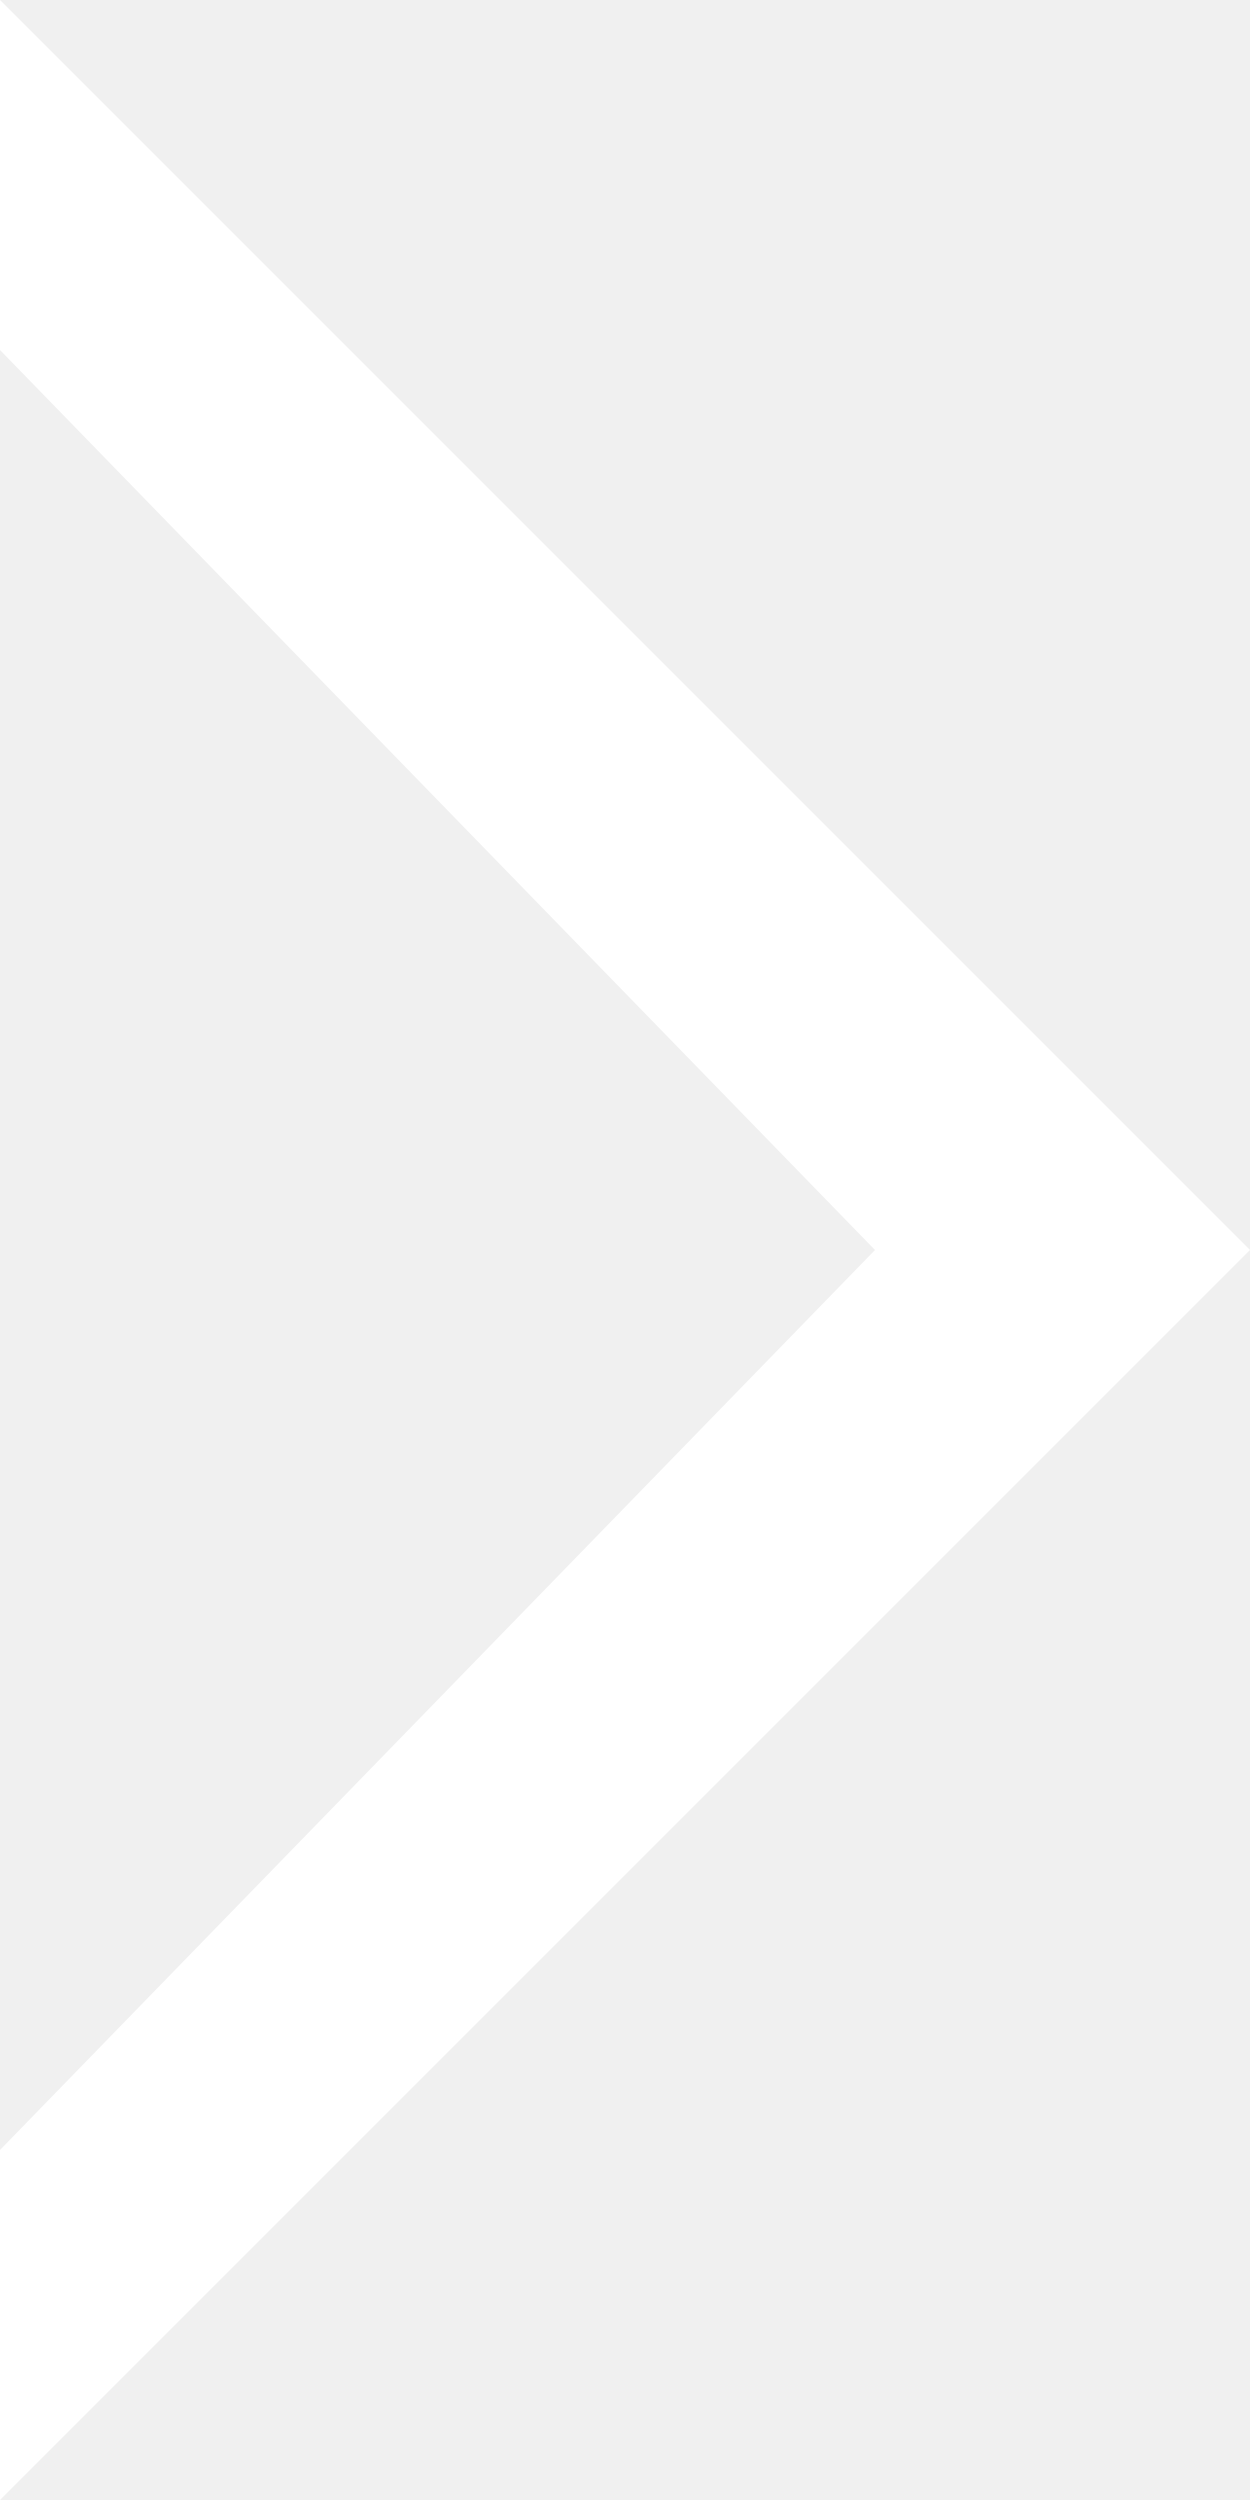
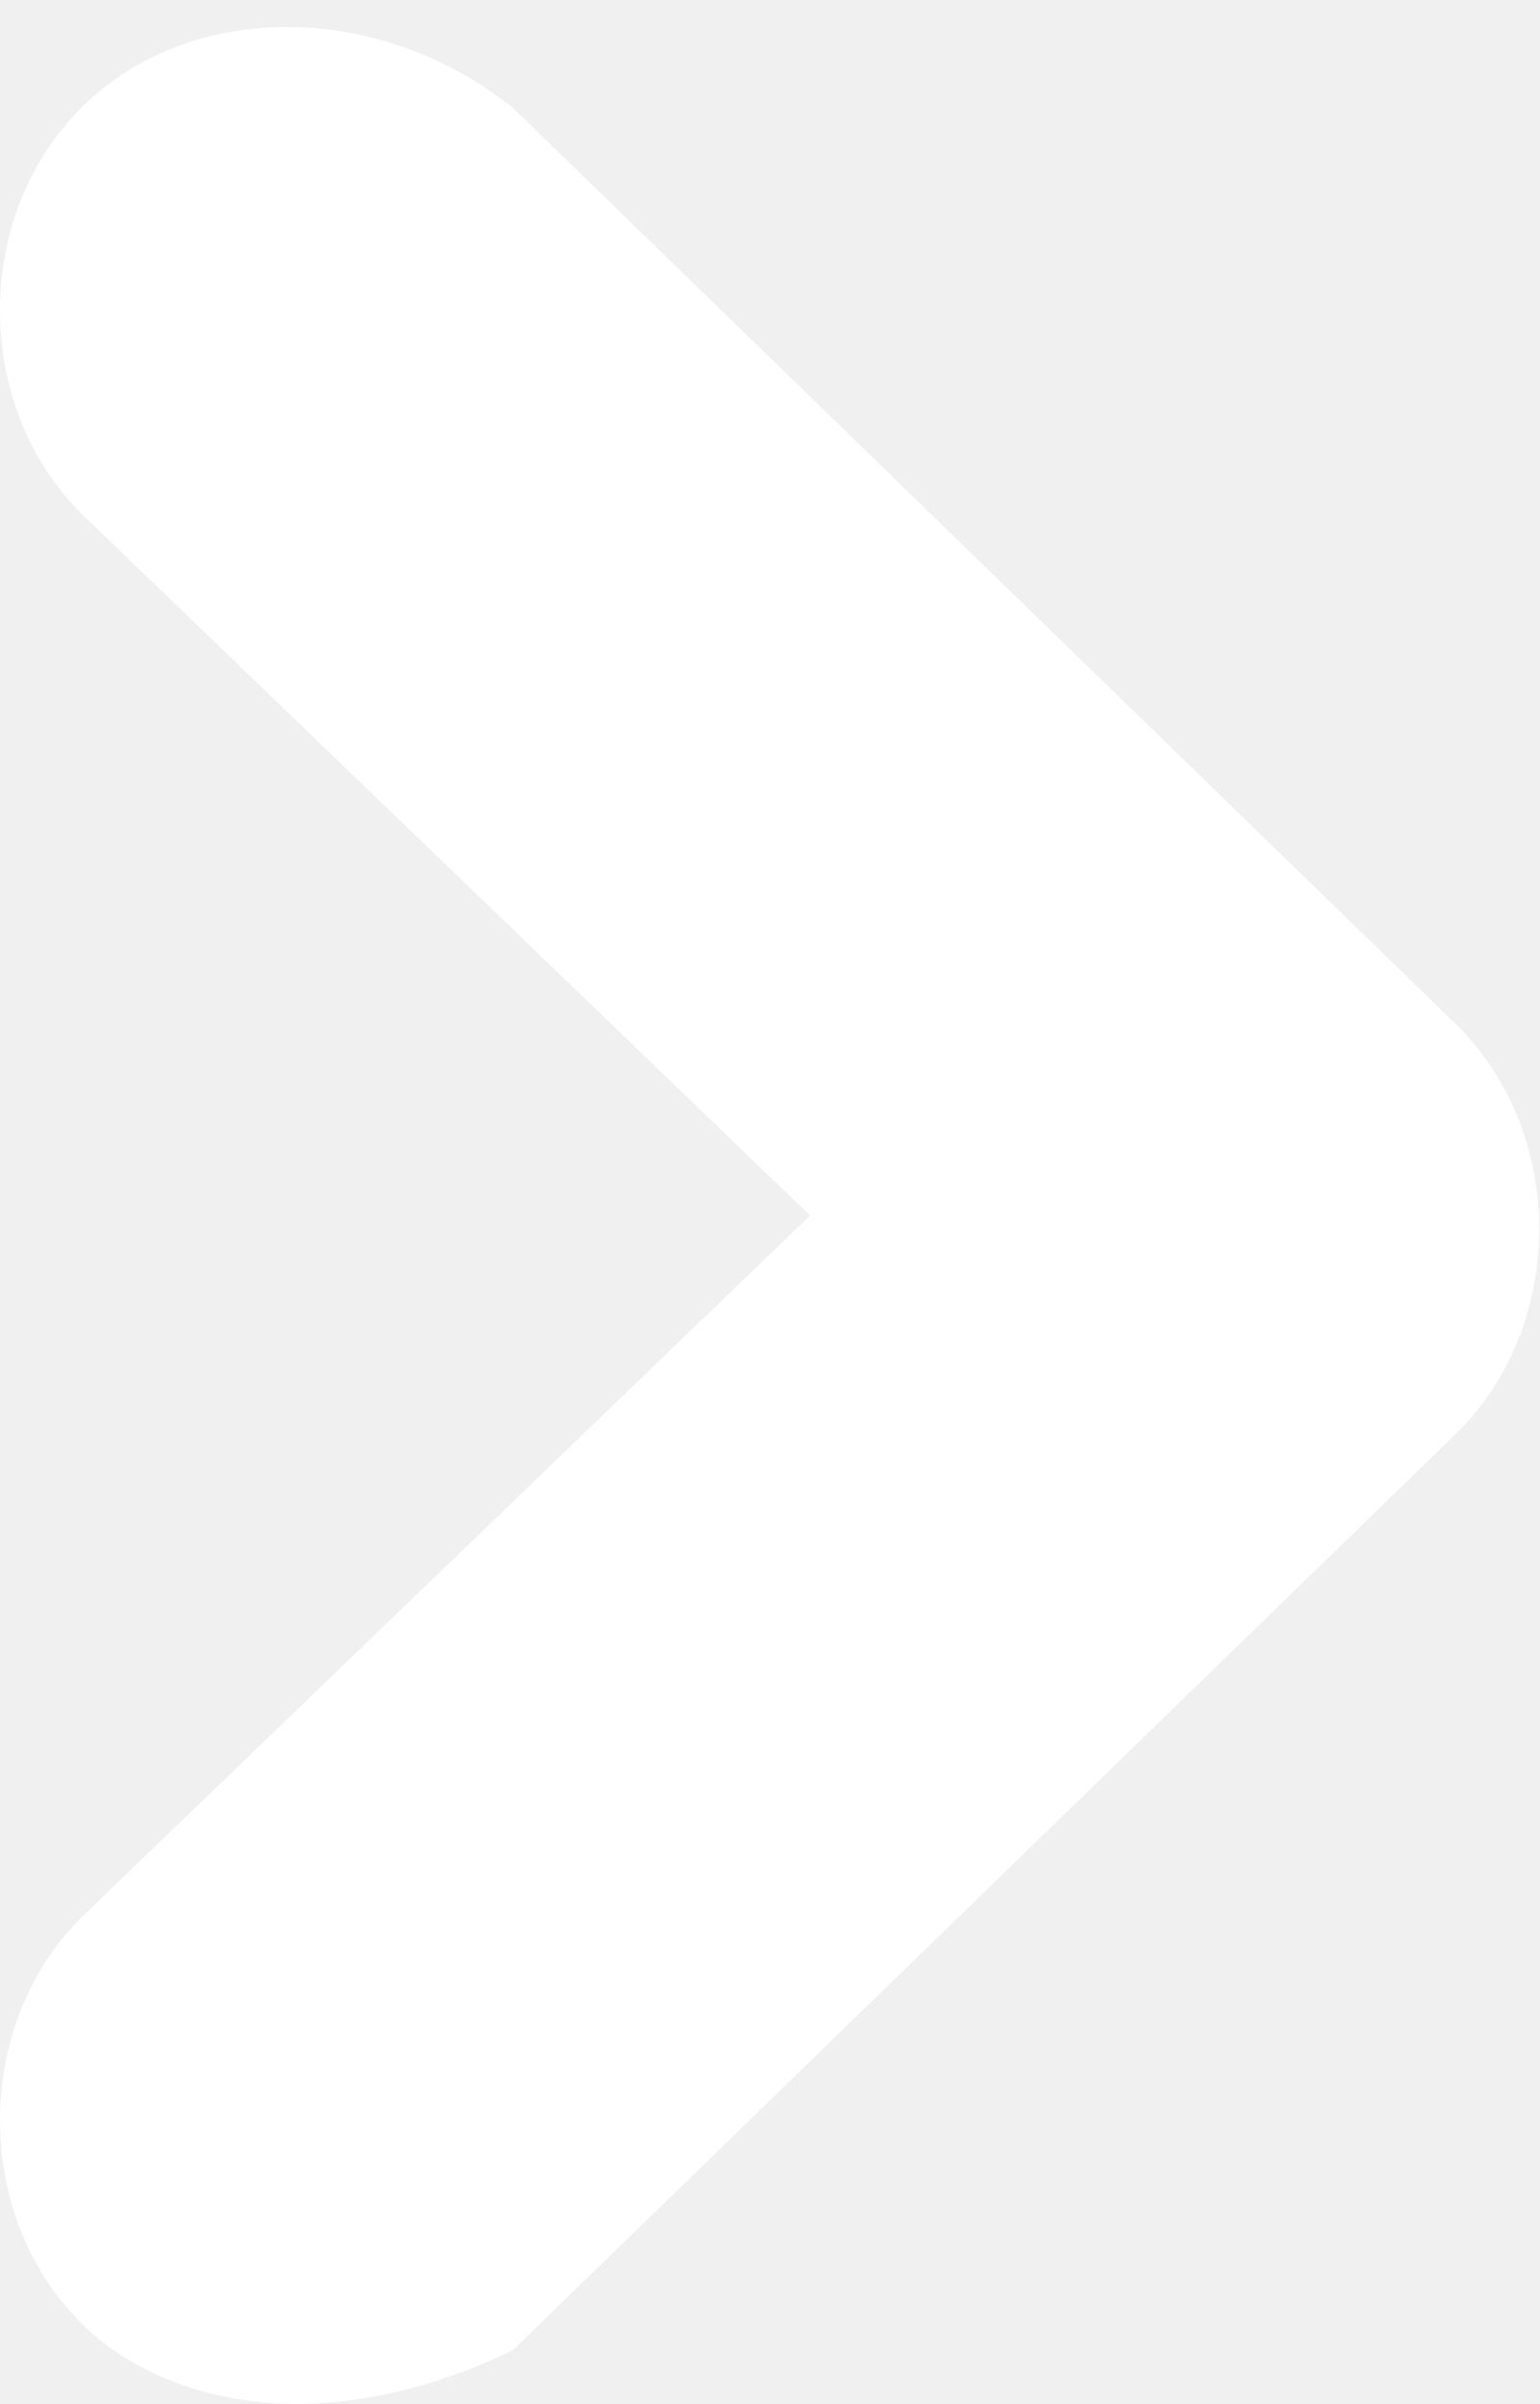
- <svg xmlns="http://www.w3.org/2000/svg" version="1.1" id="Слой_1" x="0px" y="0px" width="5px" height="10px" viewBox="0 0 5 10" enable-background="new 0 0 5 10" xml:space="preserve">
-   <path fill="#FFFFFF" d="M5,5l-5,5V8.6L3.5,5L0,1.4V0L5,5z" />
+ <svg xmlns="http://www.w3.org/2000/svg" version="1.1" id="Слой_1" x="0px" y="0px" width="5.7px" height="8.9px" viewBox="-8.5 -11 5.7 8.9" enable-background="new -8.5 -11 5.7 8.9" xml:space="preserve">
+   <path fill="#FFFFFF" d="M-7.4-2.1c-0.3,0-0.6-0.1-0.8-0.3c-0.4-0.4-0.4-1.1,0-1.5l2.7-2.6l-2.7-2.6c-0.4-0.4-0.4-1.1,0-1.5  c0.4-0.4,1.1-0.4,1.6,0l3.5,3.4c0.4,0.4,0.4,1.1,0,1.5l-3.5,3.4C-6.8-2.2-7.1-2.1-7.4-2.1z" />
</svg>
